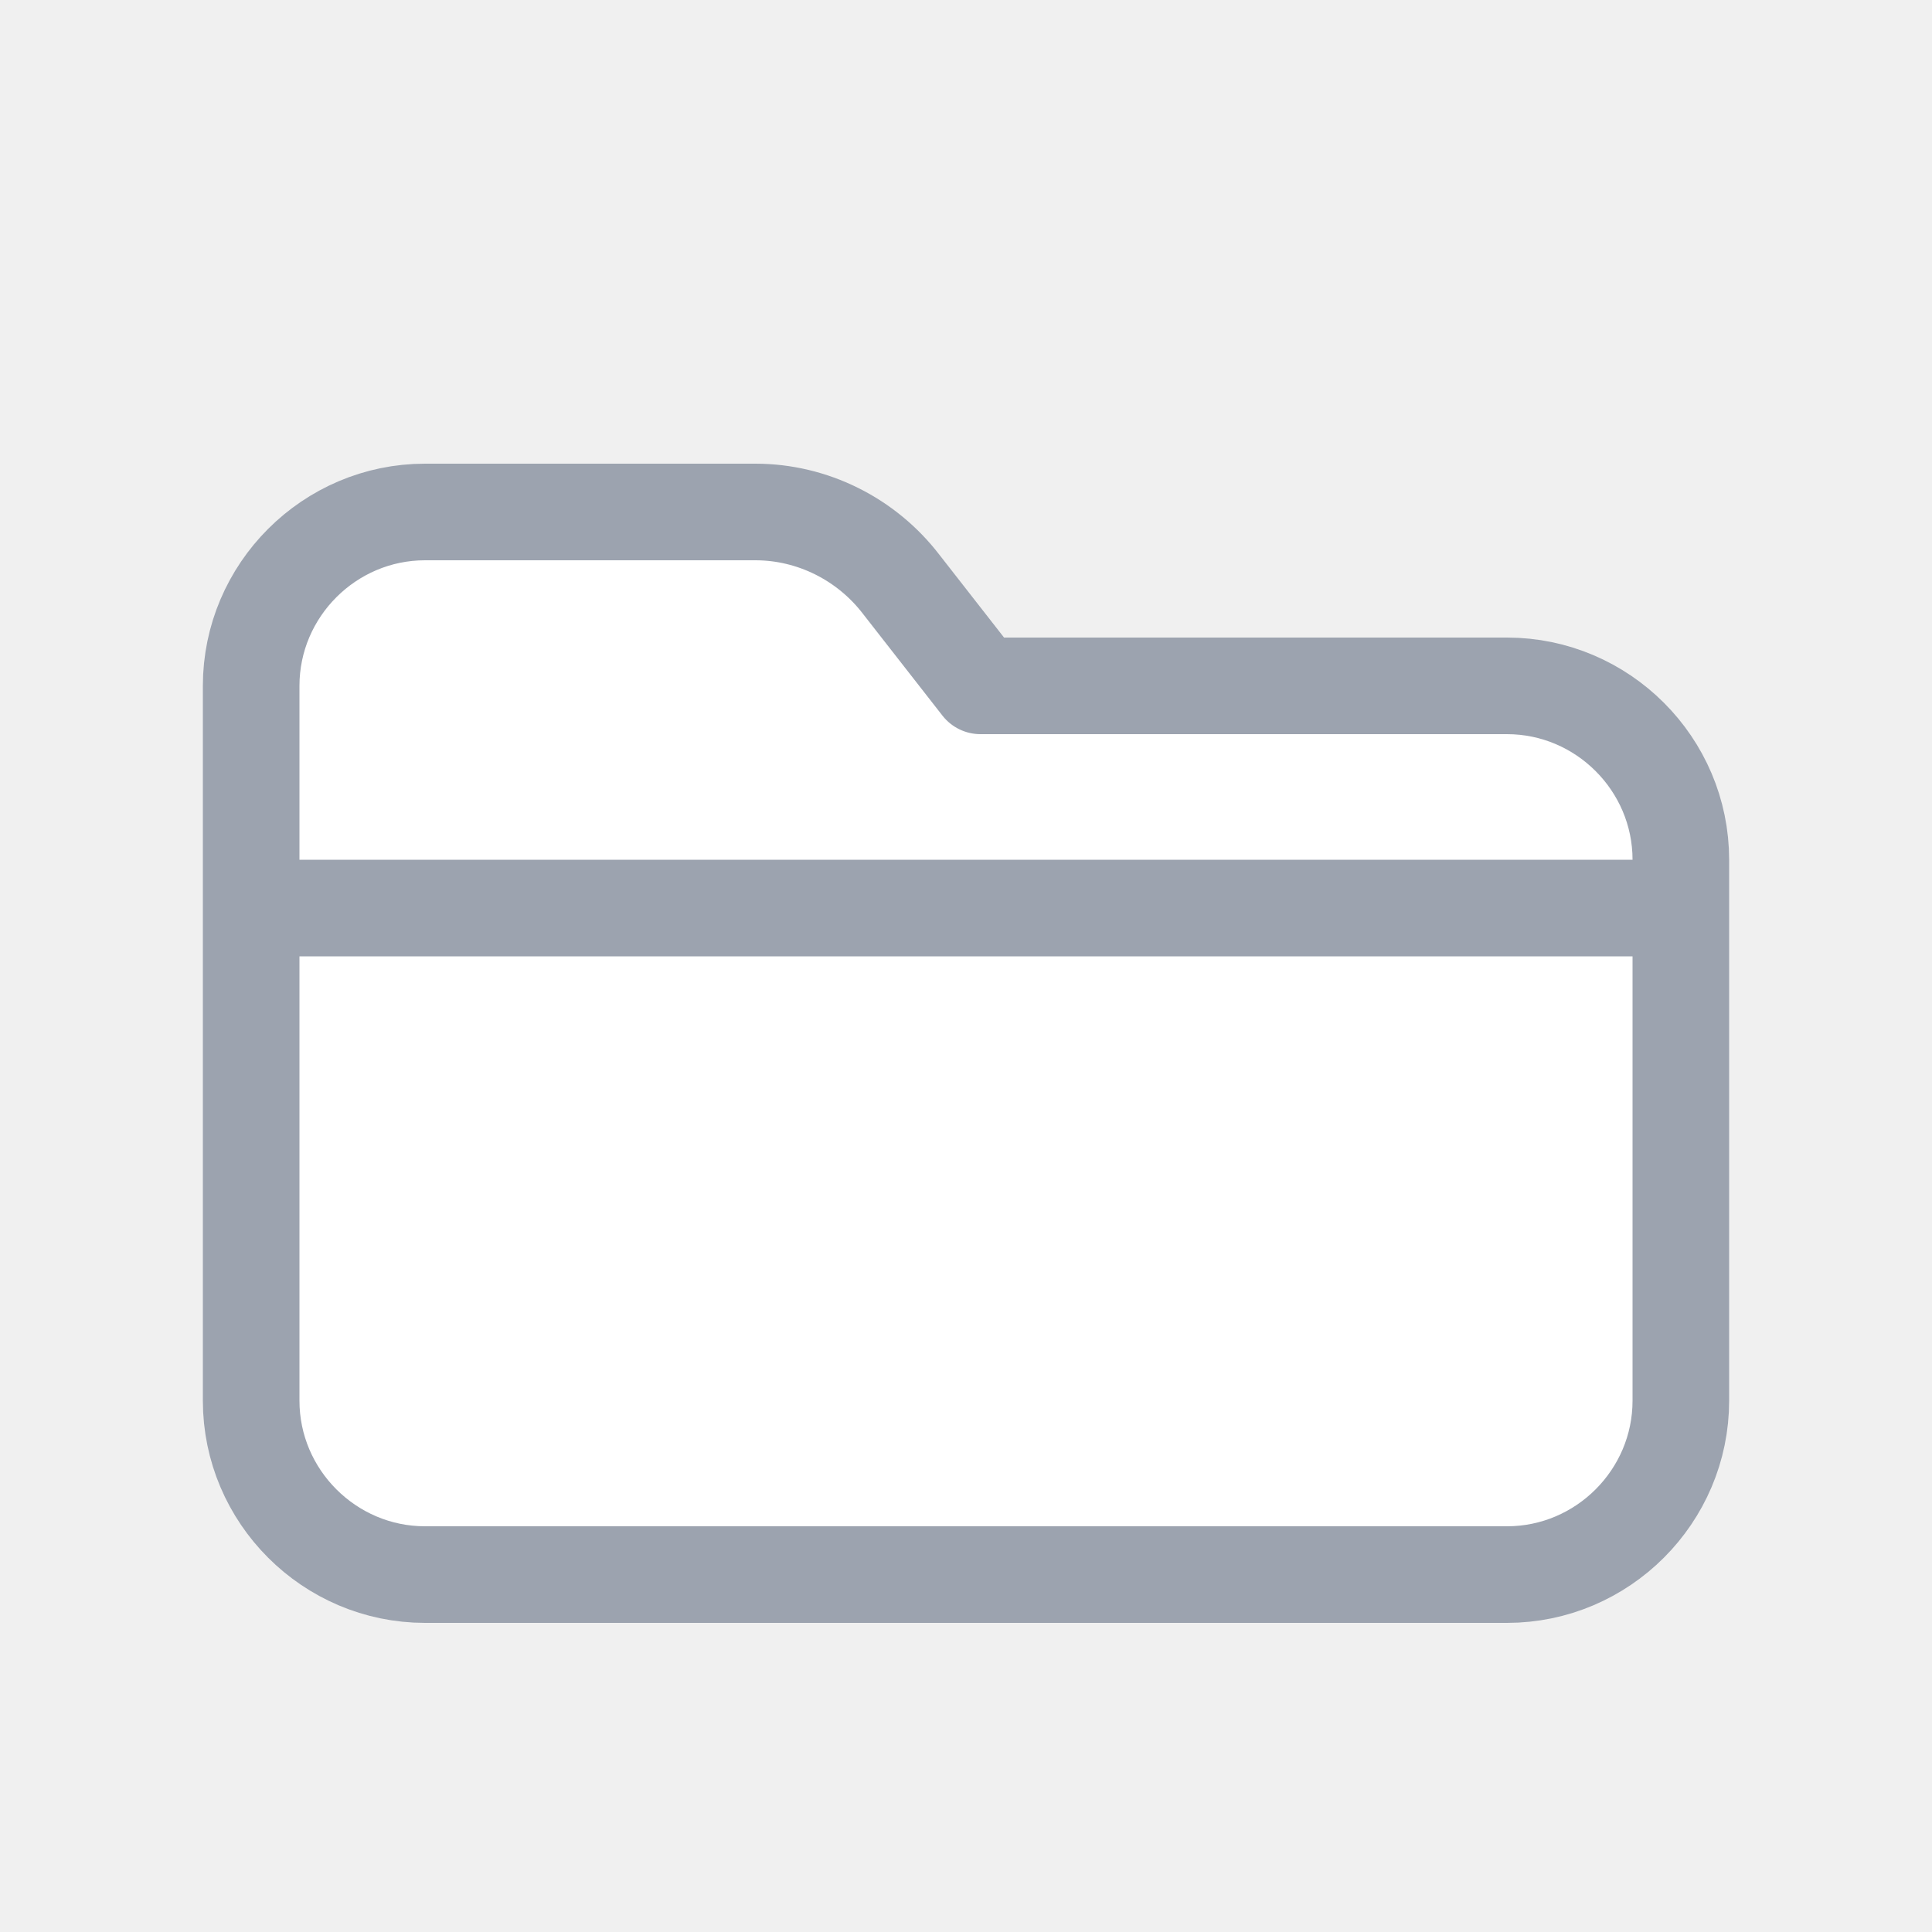
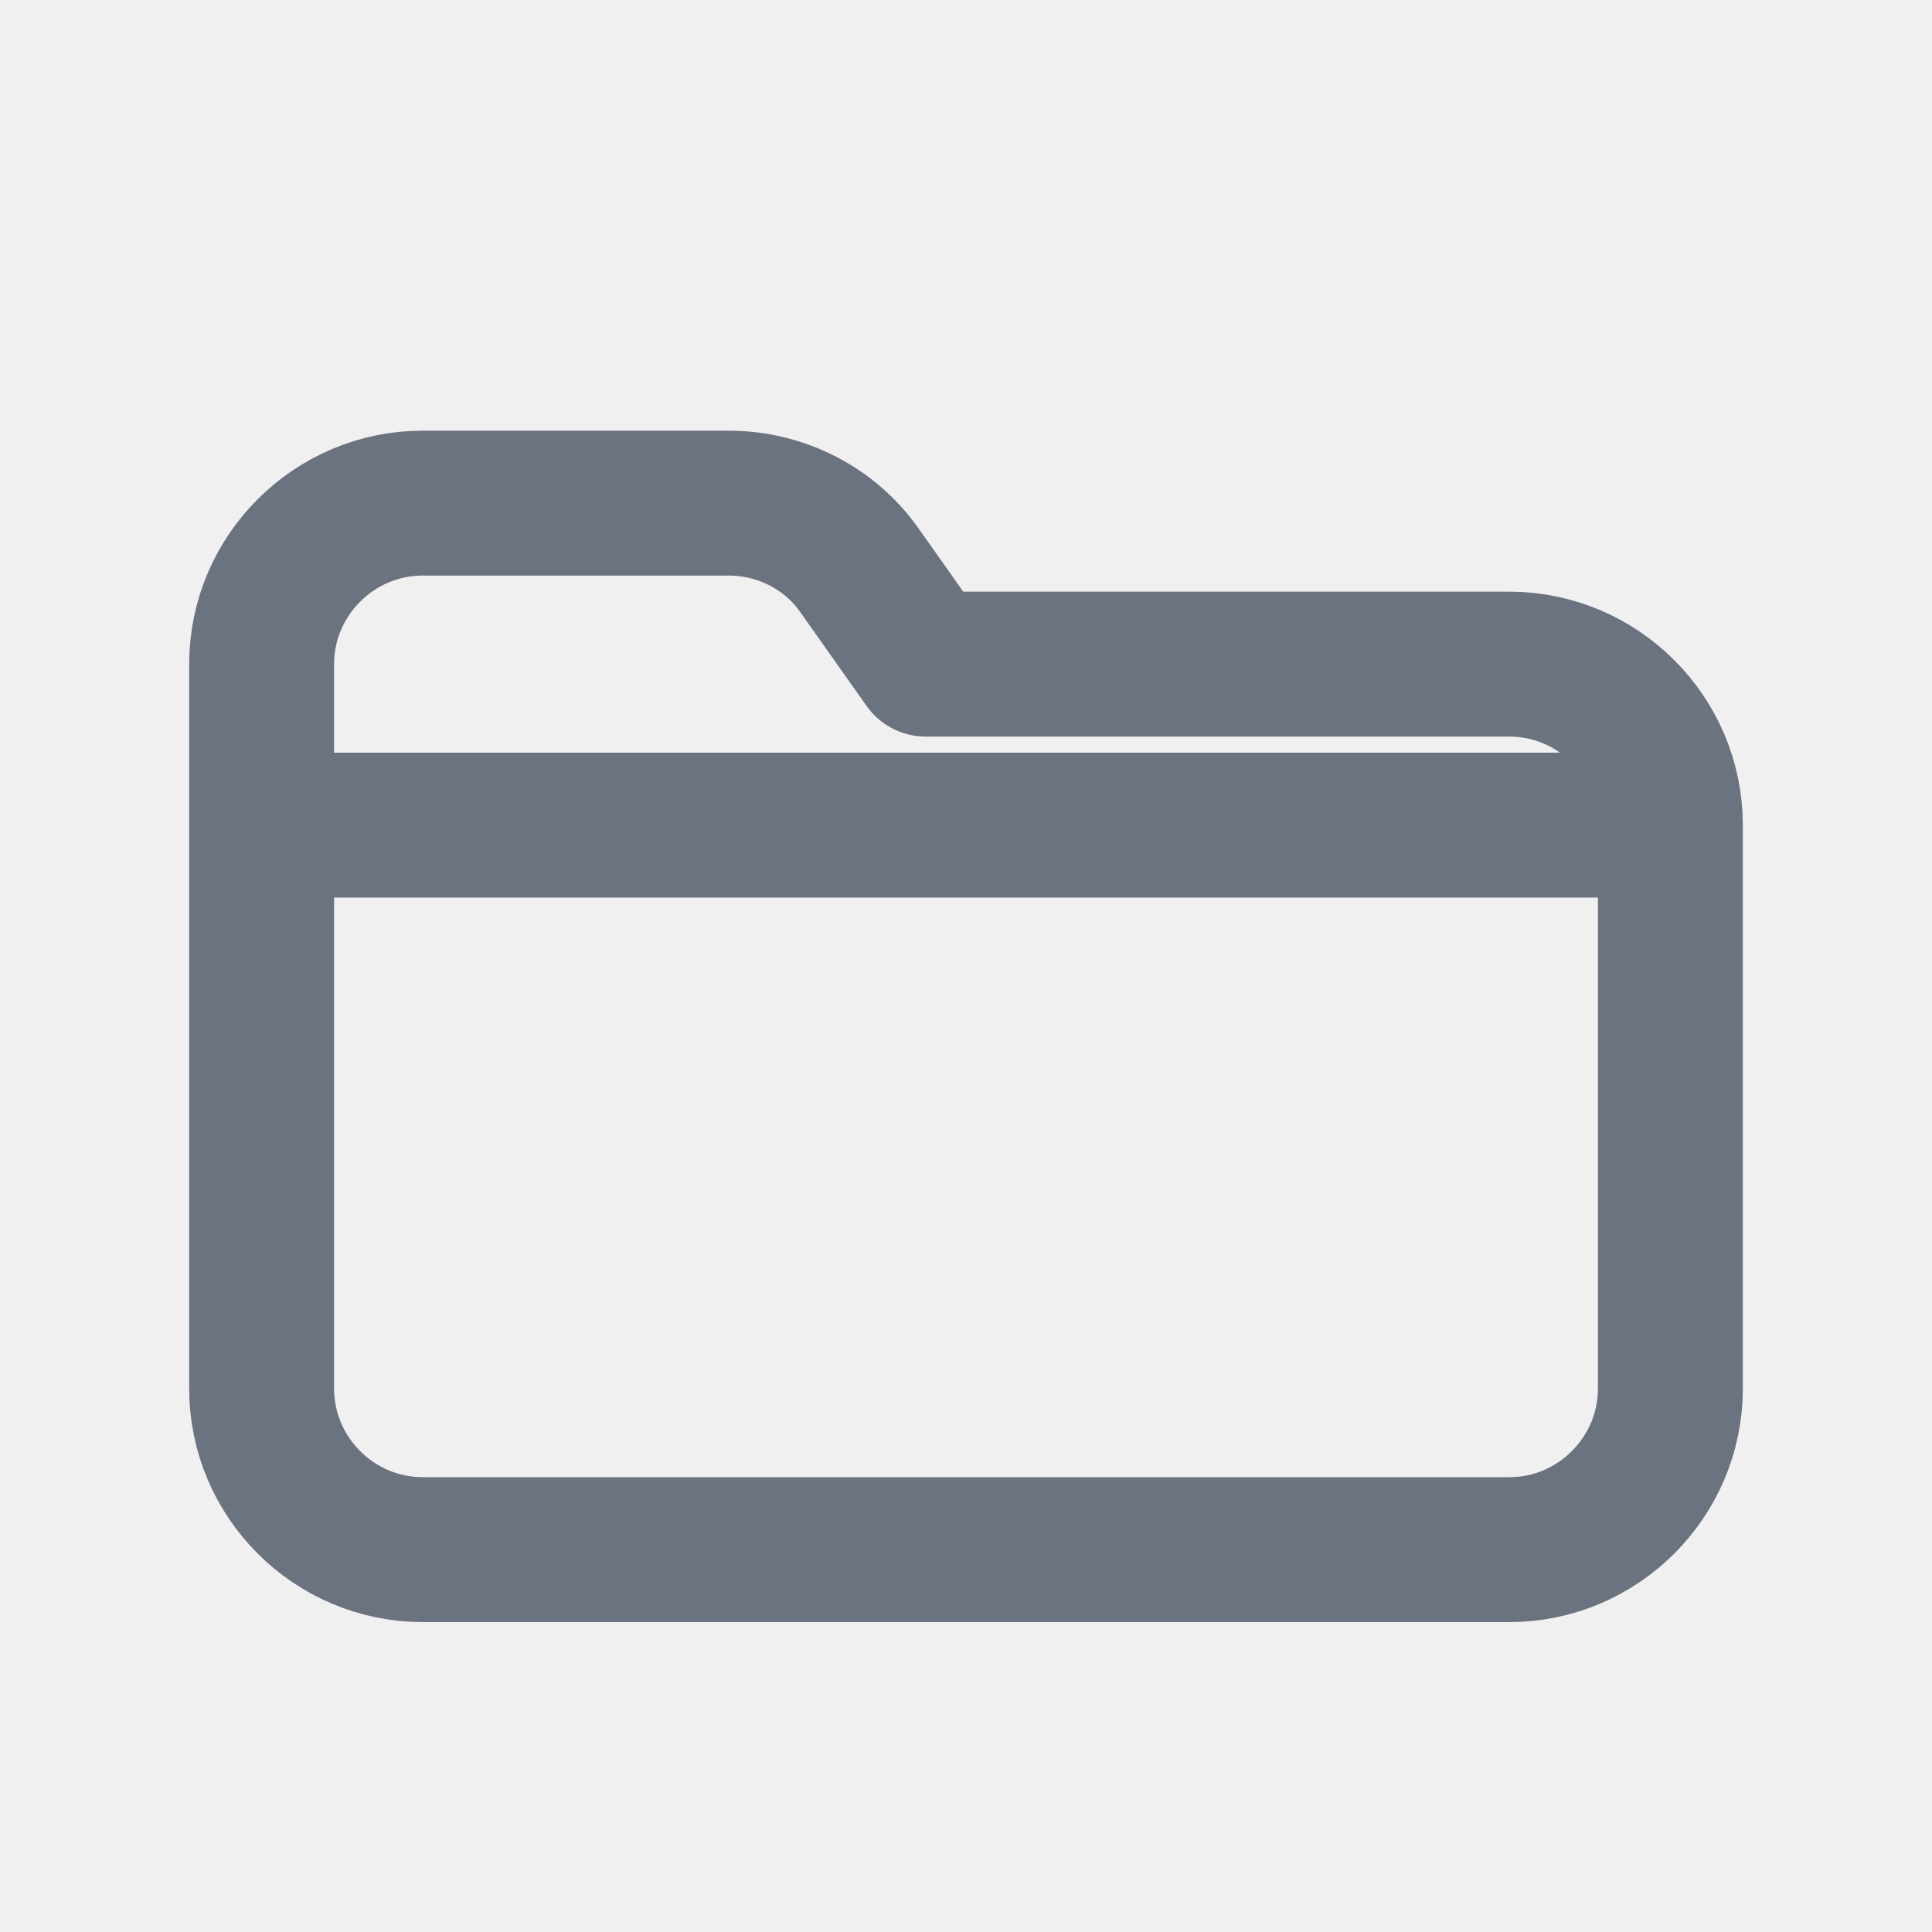
- <svg xmlns="http://www.w3.org/2000/svg" width="200" height="200" viewBox="0 0 200 200" fill="none">
-   <path d="M26 71C26 61.1 34.1 53 44 53H78.2C84.1 53 89.7 55.8 93.3 60.5L101.5 71H156C165.9 71 174 79.1 174 89V145C174 154.9 165.9 163 156 163H44C34.1 163 26 154.9 26 145V71Z" fill="#FFFFFF" stroke="#9CA3AF" stroke-width="10" stroke-linejoin="round" />
-   <path d="M30 94H170" stroke="#9CA3AF" stroke-width="10" stroke-linecap="round" />
+ <svg xmlns="http://www.w3.org/2000/svg" width="24" height="24" viewBox="0 0 24 24" fill="none">
+   <path d="M3.25 8.25C3.25 7.15 4.15 6.25 5.25 6.25H9.05C9.7 6.25 10.31 6.56 10.68 7.09L11.5 8.25H18.75C19.85 8.25 20.75 9.15 20.75 10.25V17.25C20.75 18.35 19.85 19.25 18.75 19.25H5.25C4.15 19.25 3.25 18.35 3.25 17.25V8.25Z" stroke="#6B7280" stroke-width="1.8" stroke-linejoin="round" />
+   <path d="M3.75 10.25H20.25" stroke="#6B7280" stroke-width="1.8" stroke-linecap="round" />
</svg>
